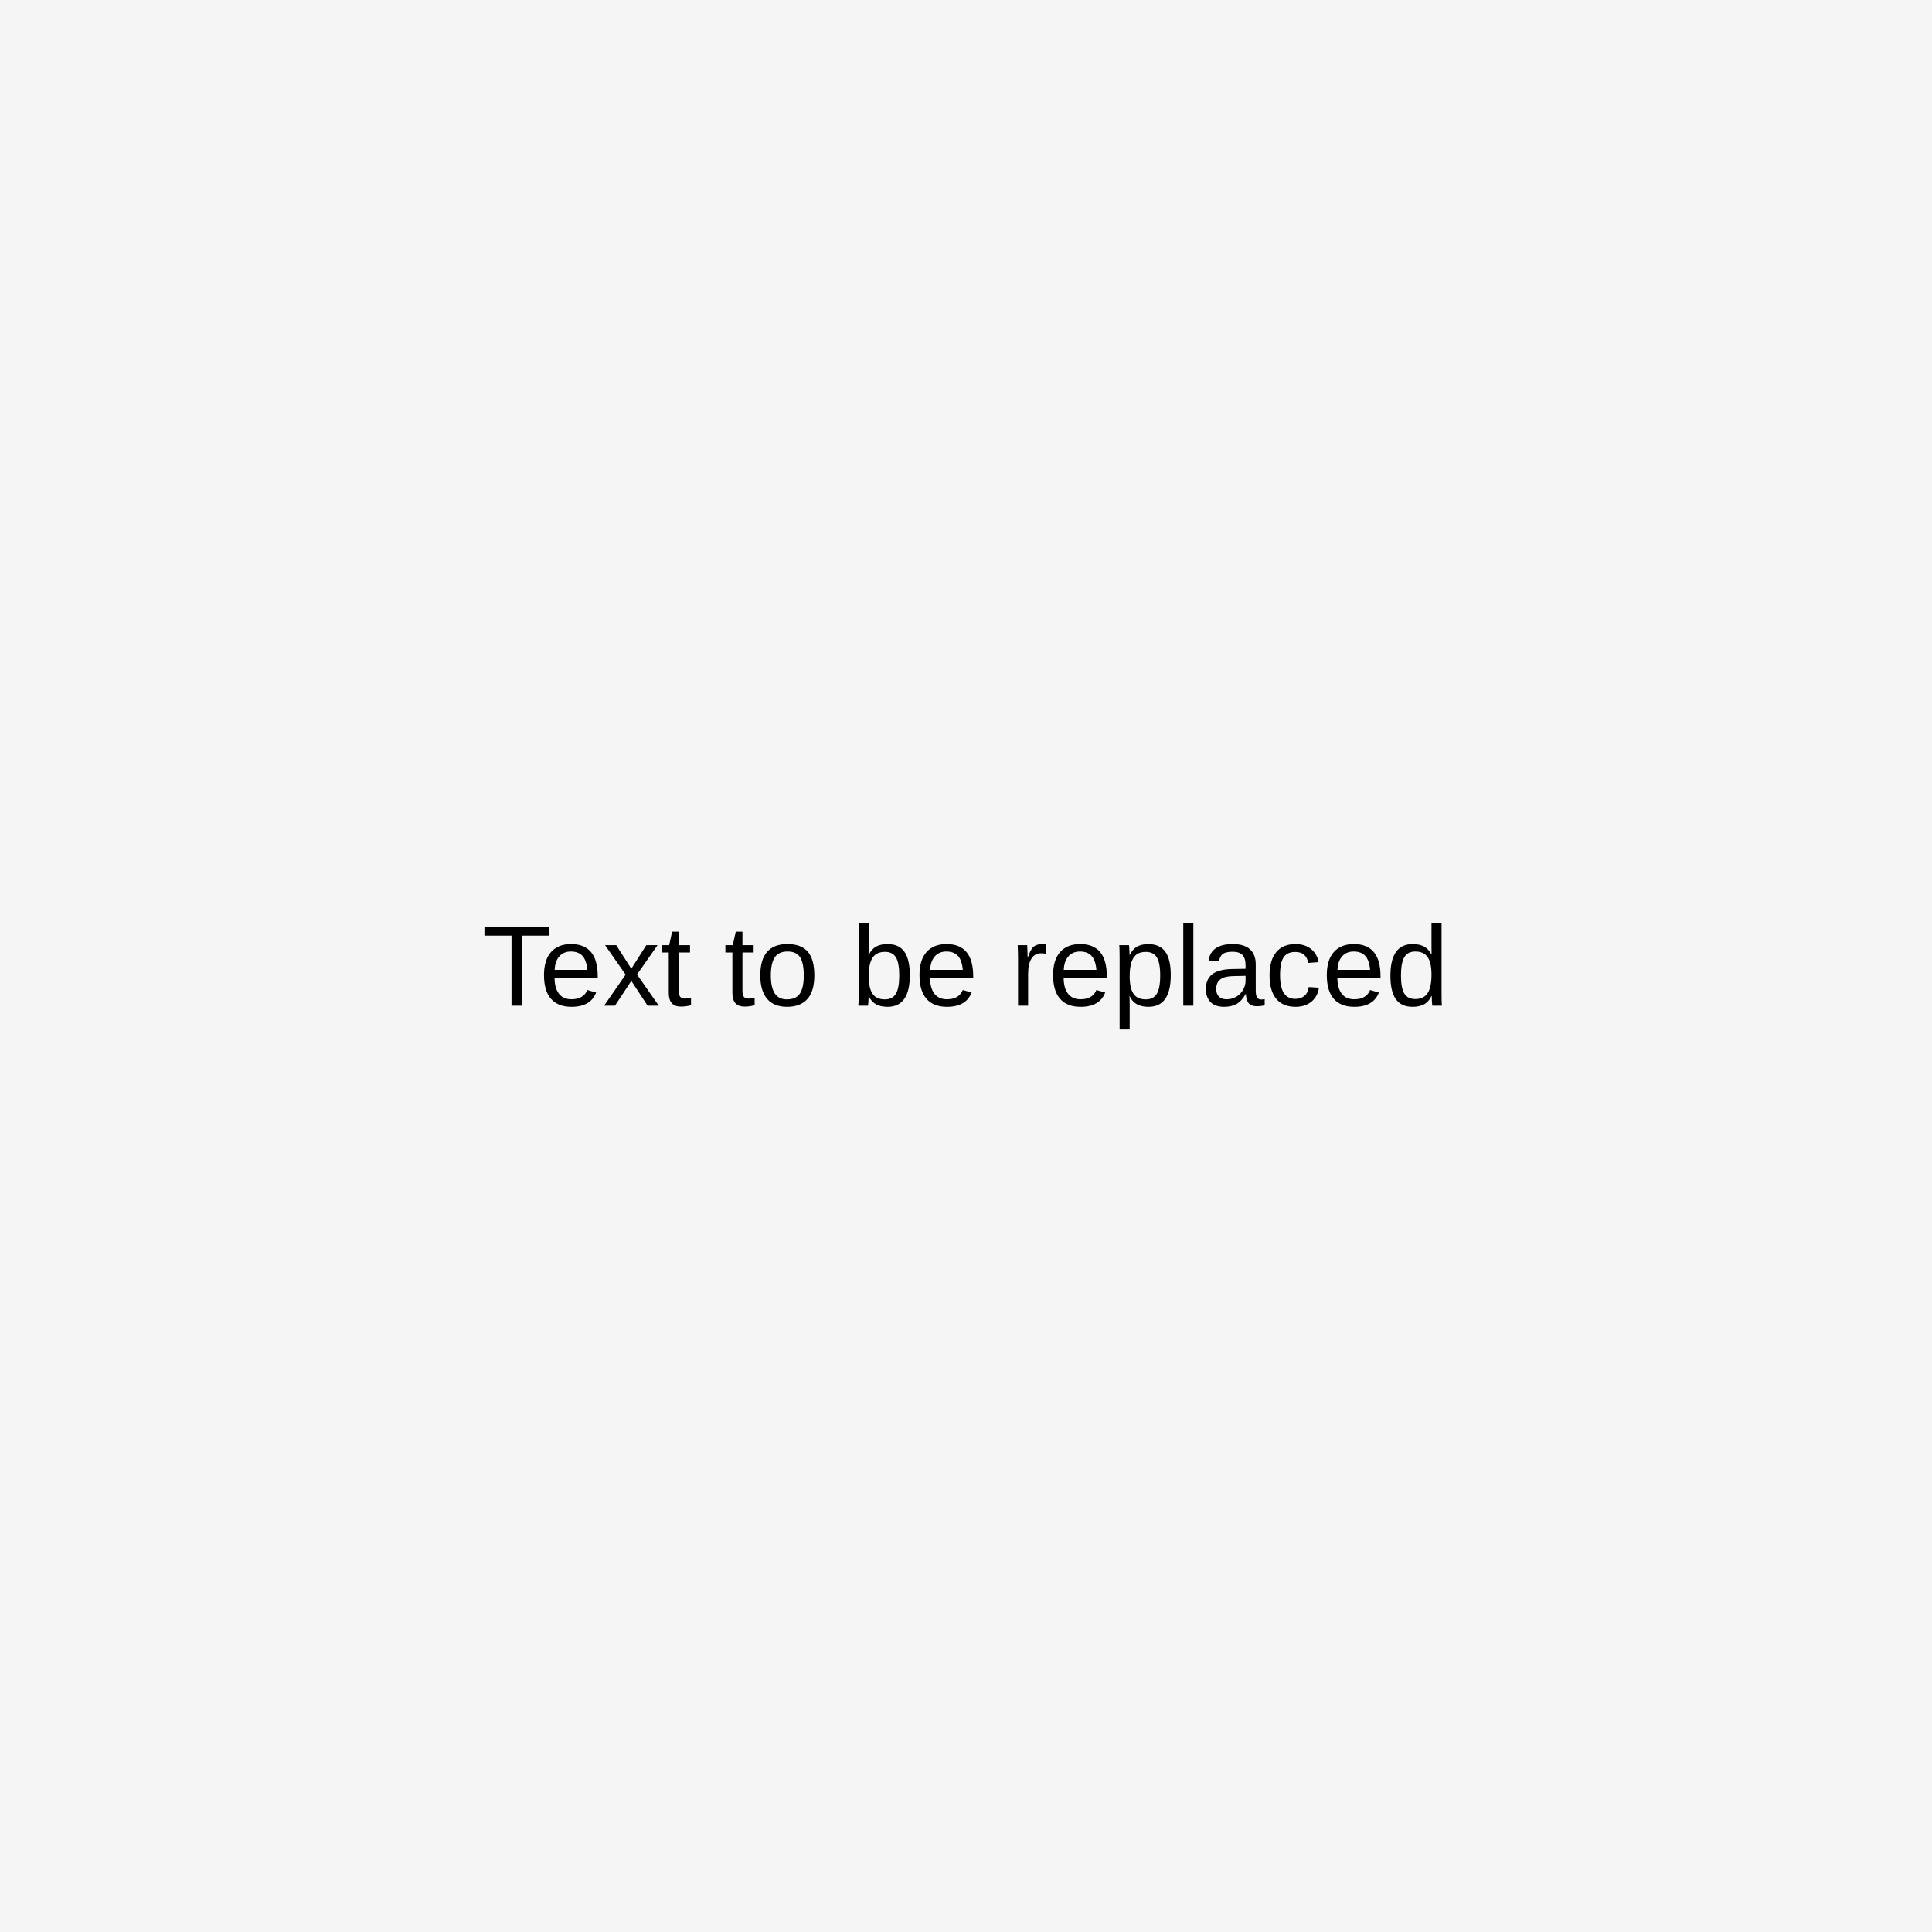
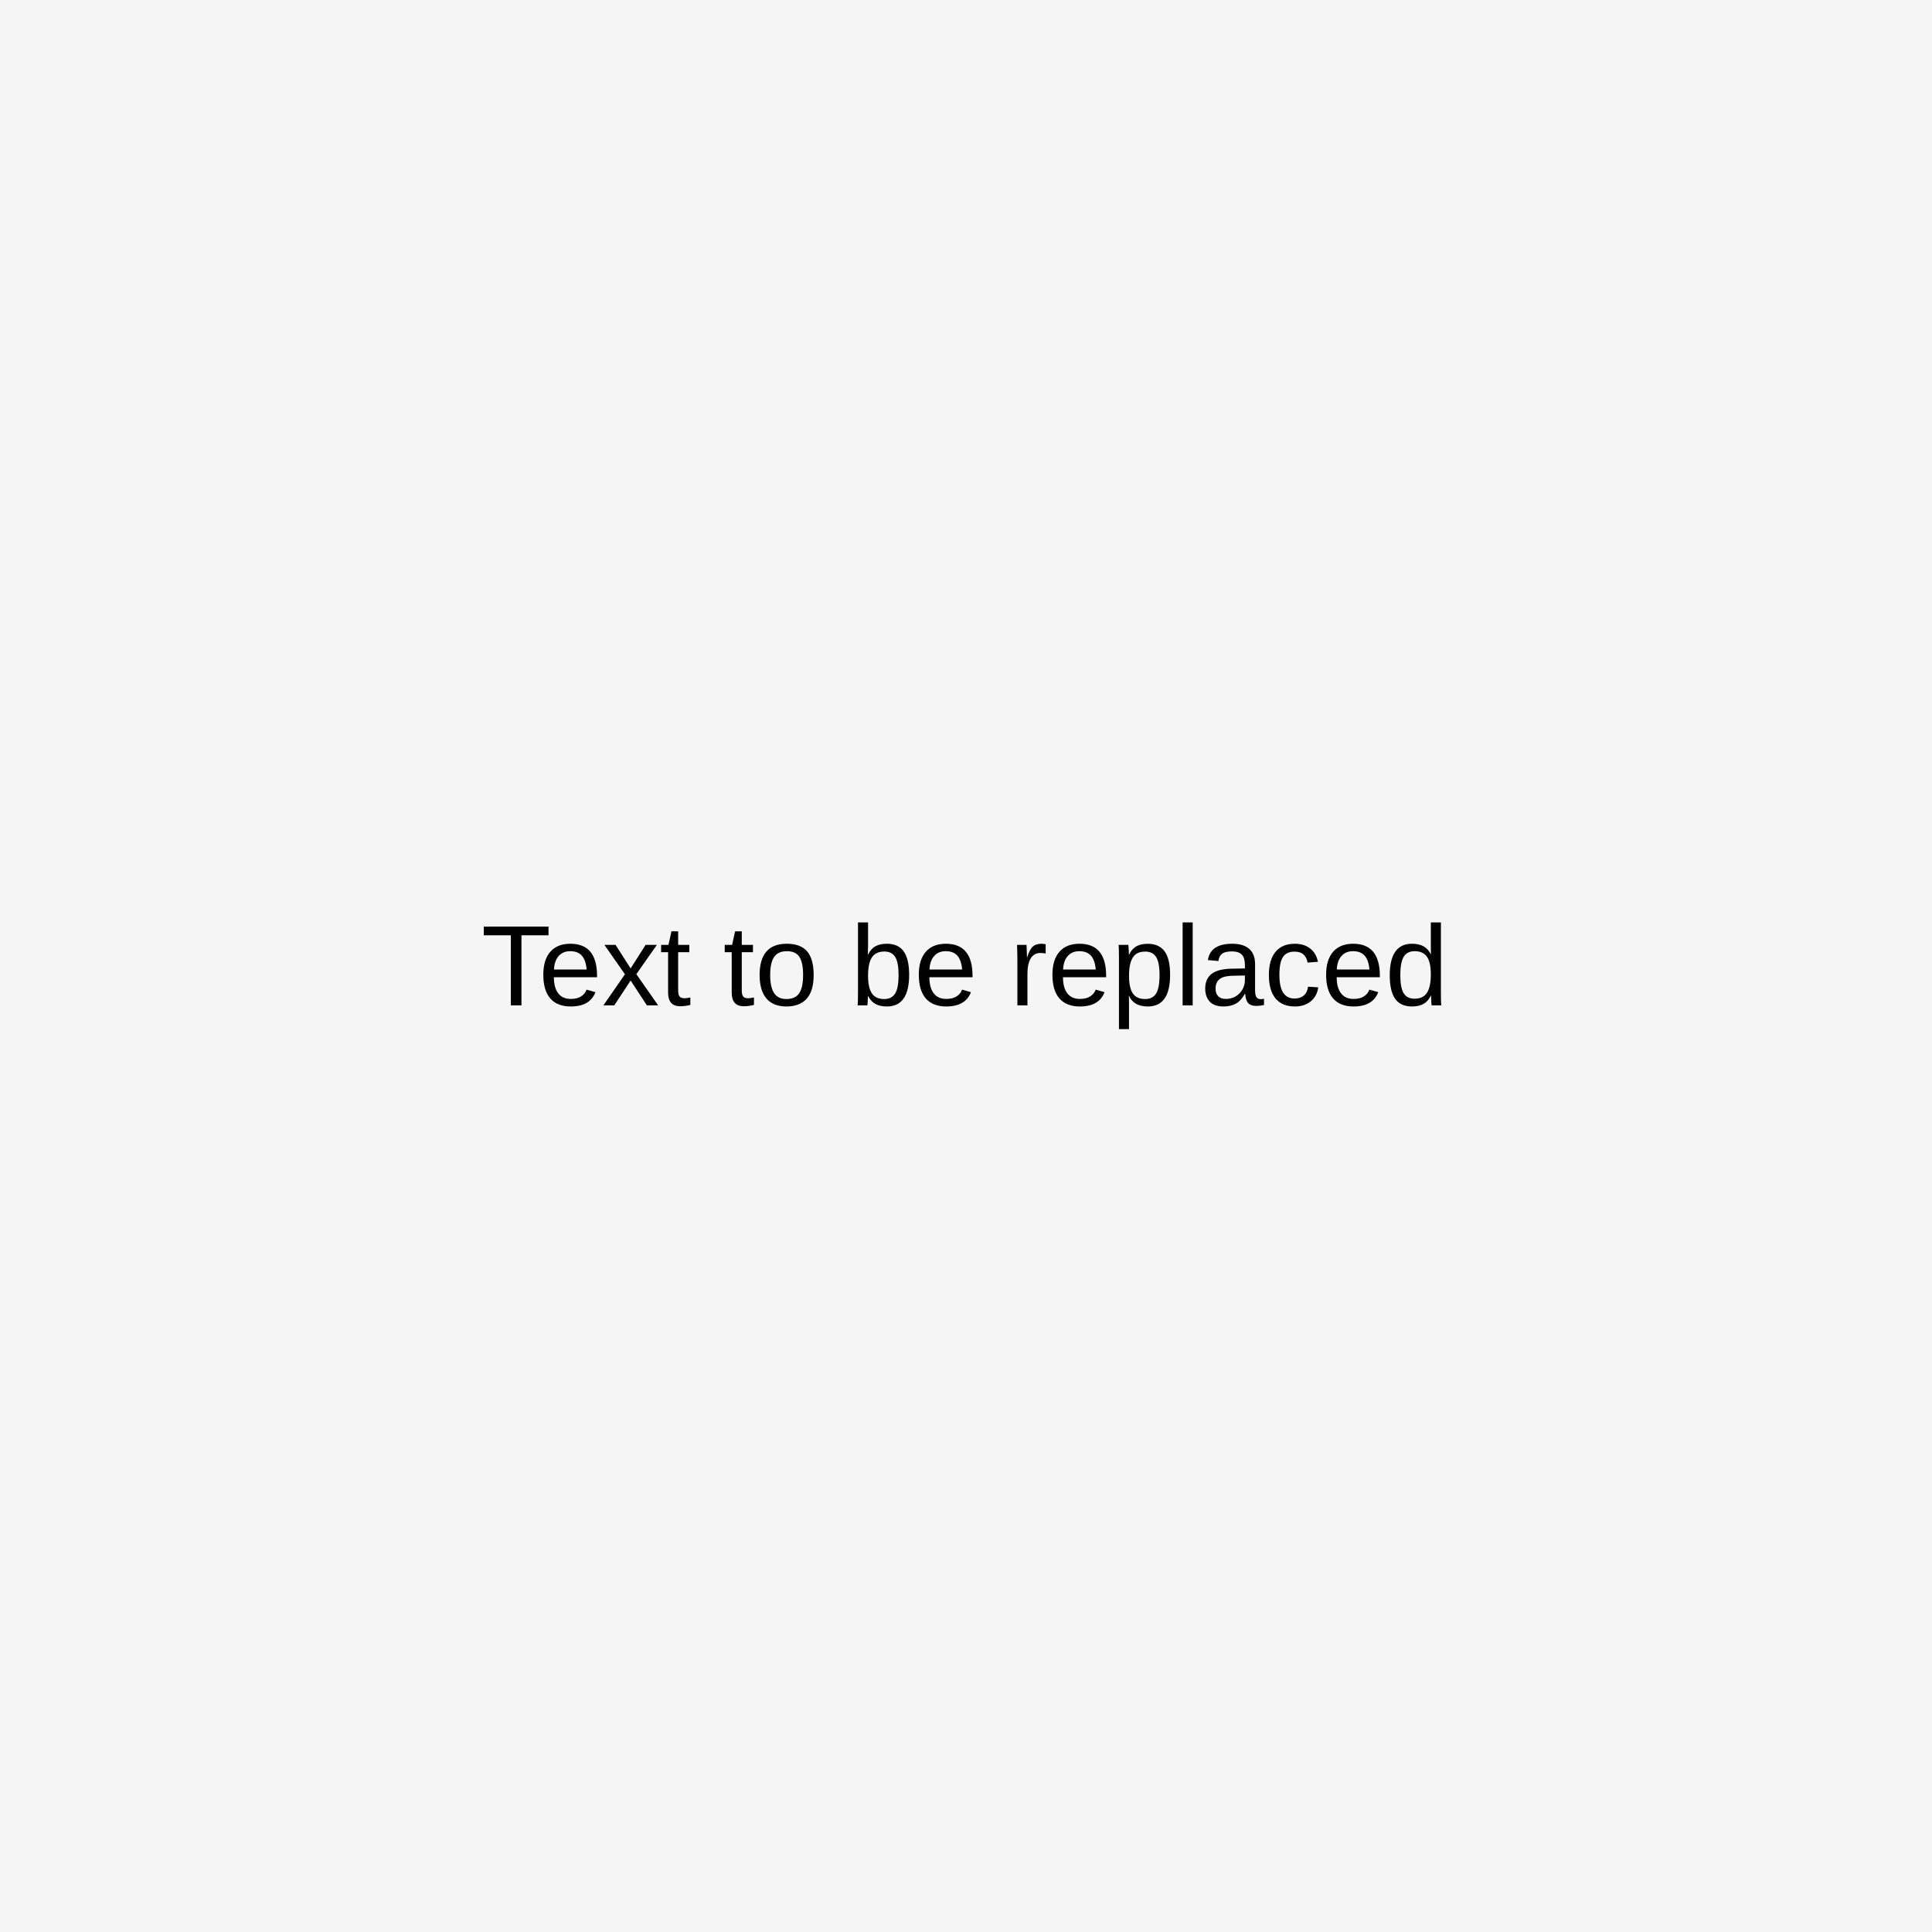
- <svg xmlns="http://www.w3.org/2000/svg" id="sampleSVG" width="1080" height="1080" viewBox="0 0 1080 1080" fill="none">
-   <g>
-     <rect width="1080" height="1080" fill="#F5F5F5" />
-     <text fill="black" xml:space="preserve" style="white-space: pre" font-family="Arial" font-size="64" letter-spacing="0em">
-       <tspan id="textID" x="269.375" y="562.188">Text to be replaced</tspan>
-     </text>
-   </g>
+ <svg xmlns="http://www.w3.org/2000/svg" id="sampleSVG" width="1080" height="1080" fill="none">
+   <path fill="#F5F5F5" d="M0 0h1080v1080H0z" />
+   <text xml:space="preserve" fill="#000" font-family="Arial" font-size="64" letter-spacing="0em" style="white-space:pre">
+     <tspan id="textID" x="269" y="562">Text to be replaced</tspan>
+   </text>
</svg>
